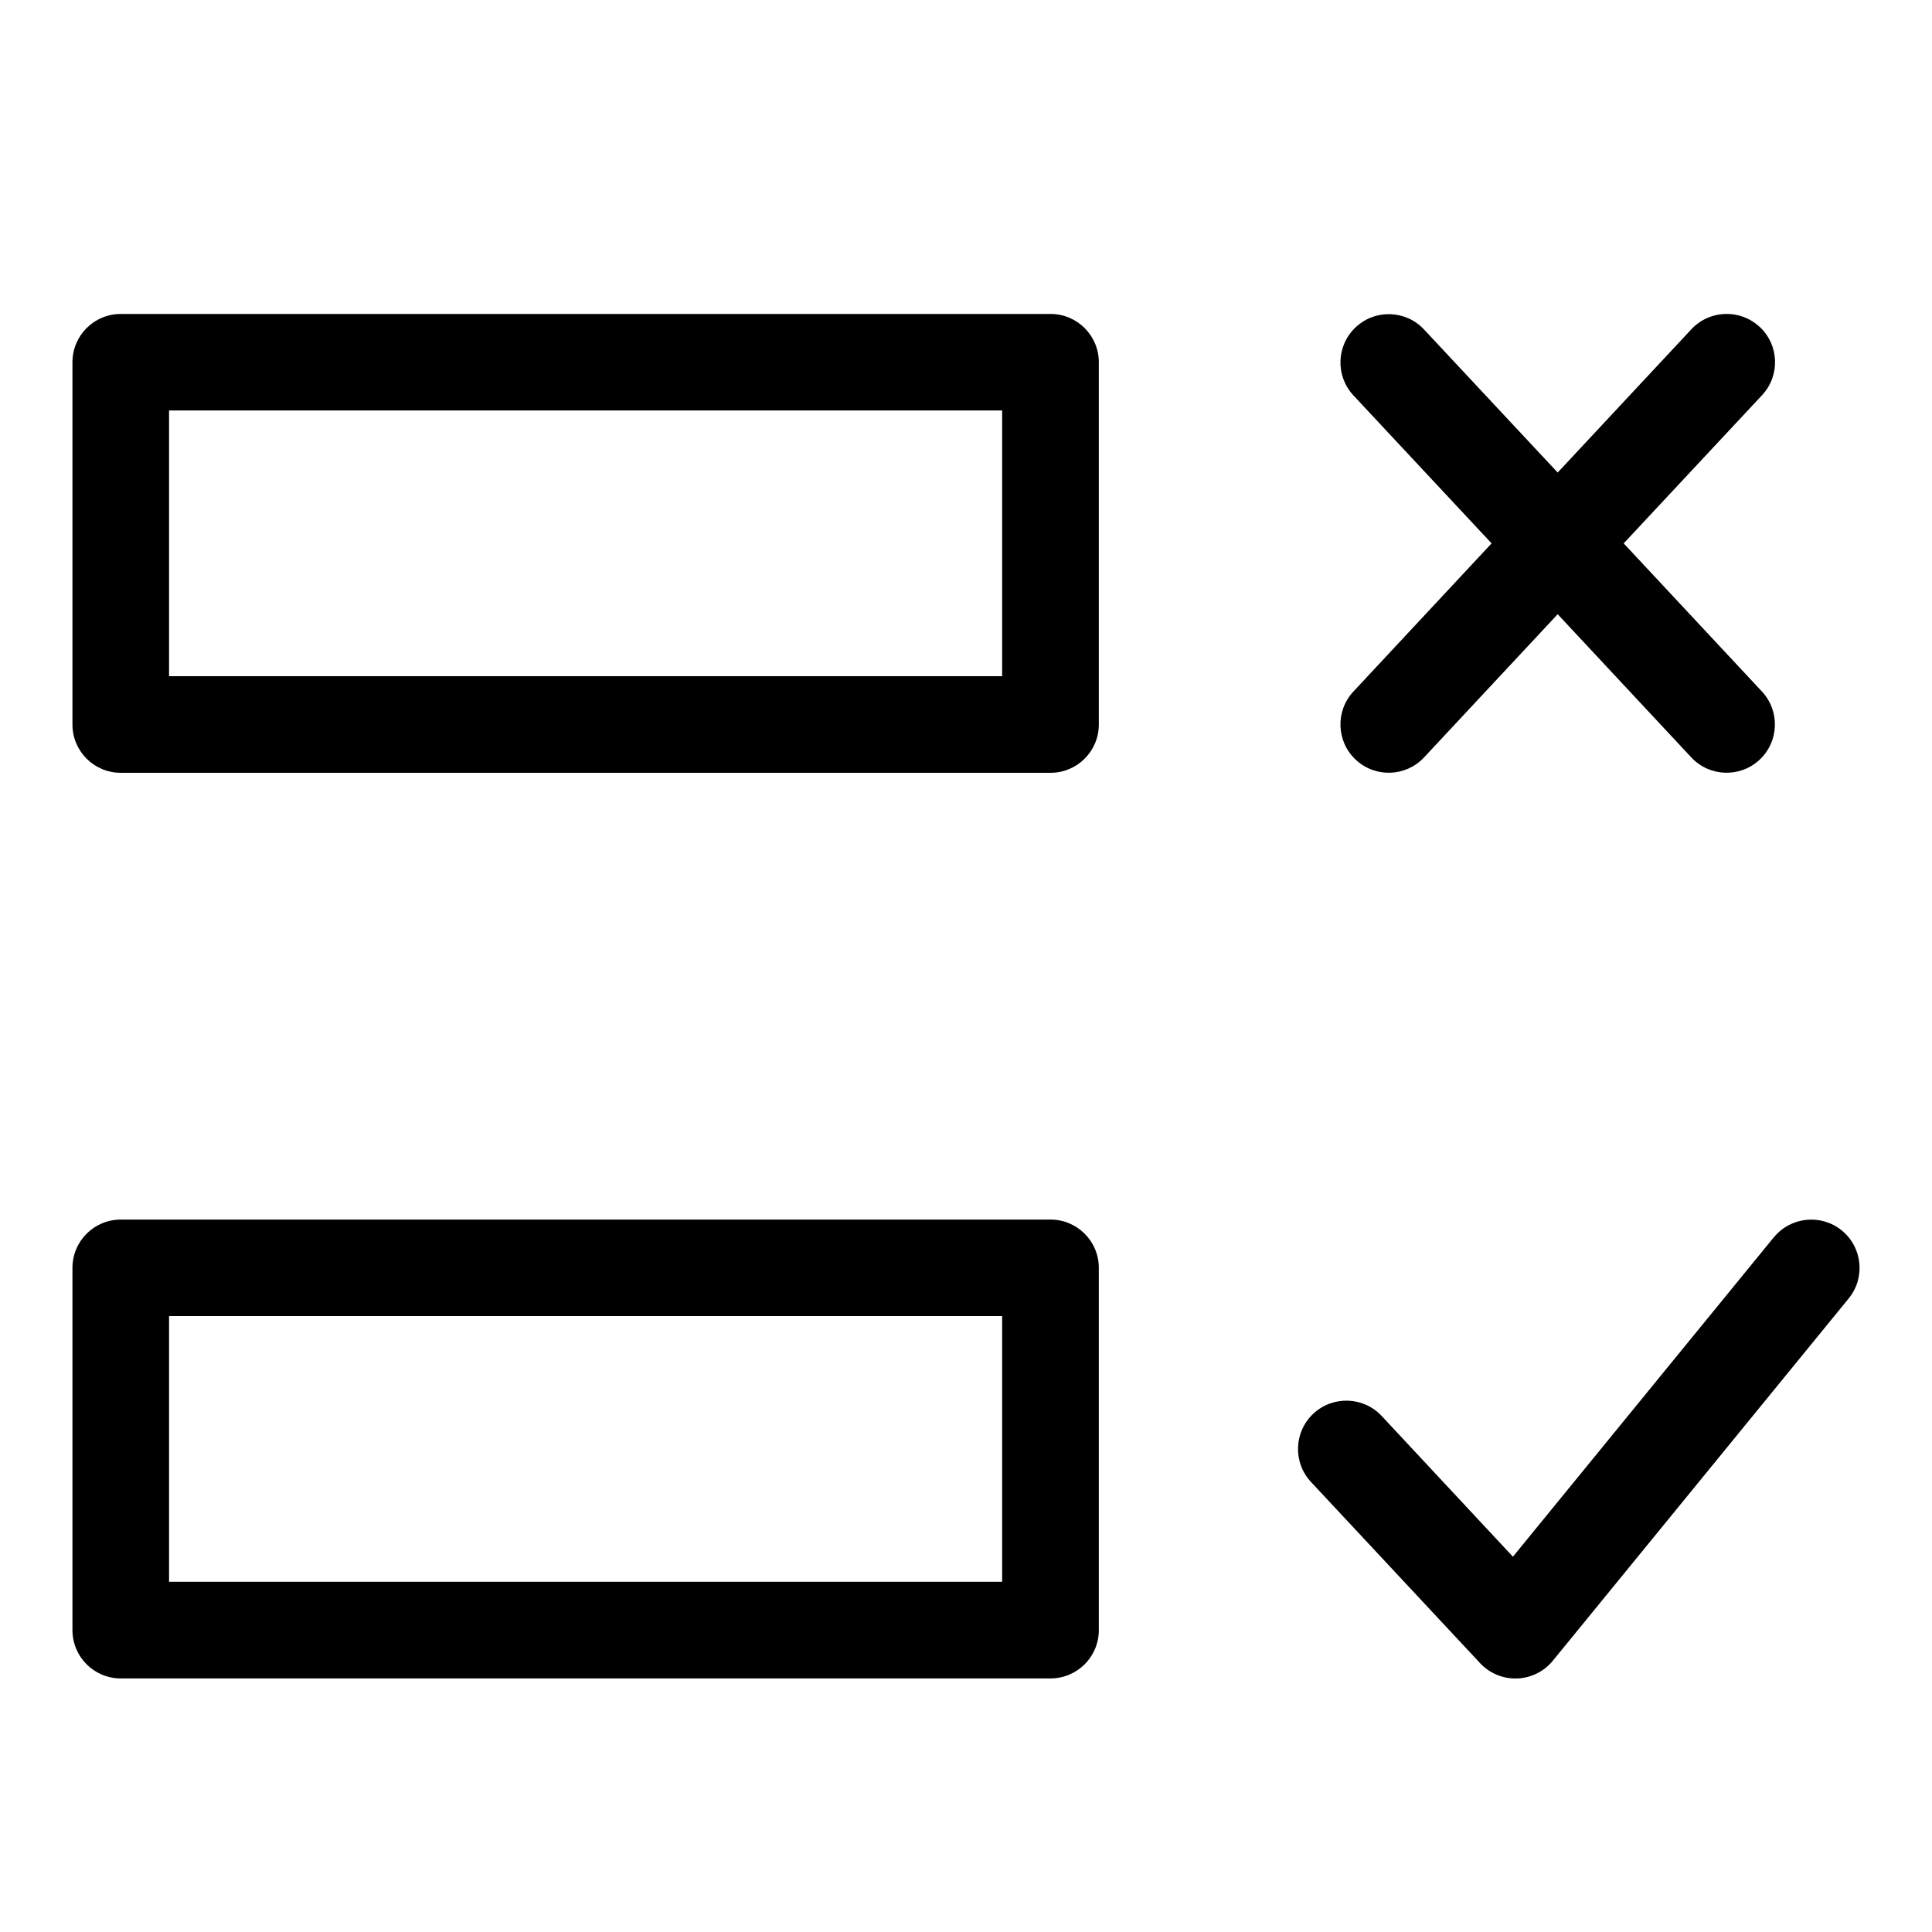
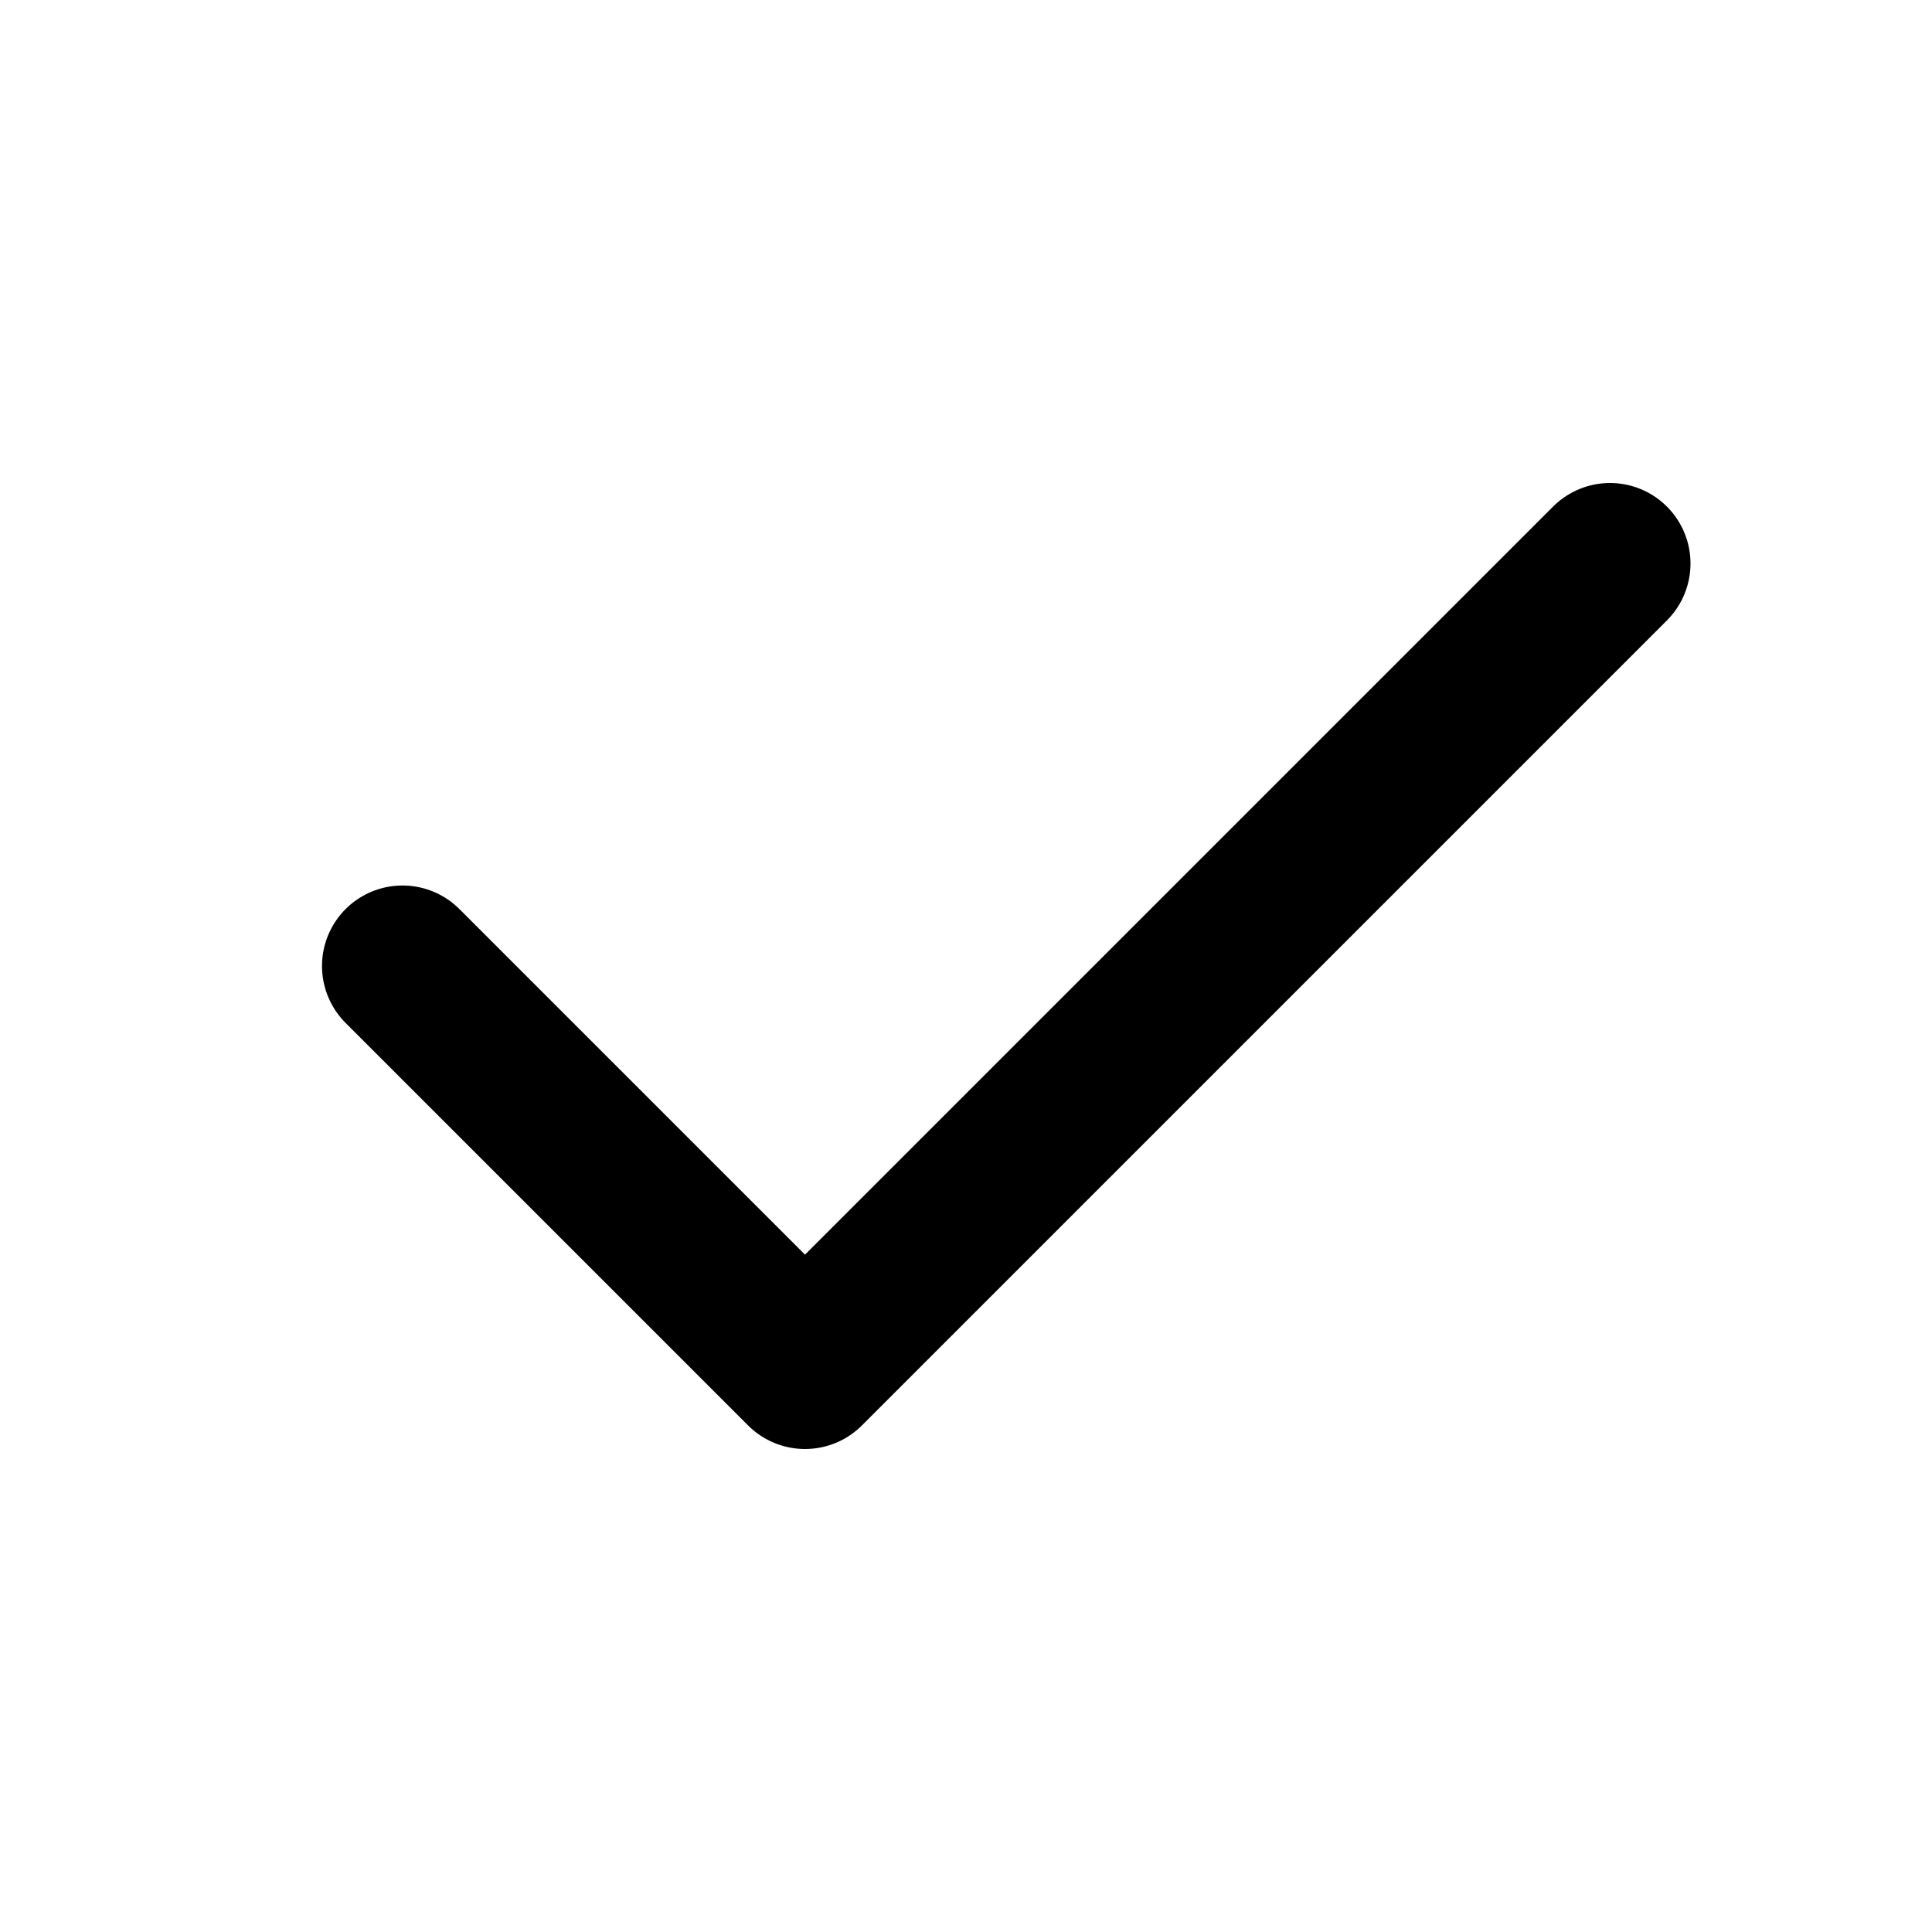
- <svg xmlns="http://www.w3.org/2000/svg" class="icon" width="200px" height="200.00px" viewBox="0 0 1024 1024" version="1.1">
-   <path d="M932.693 173.269a25.6 25.6 0 0 1 1.237 36.181L860.587 288l73.344 78.592a25.6 25.6 0 0 1-37.461 34.901L825.6 325.547l-70.869 75.947a25.6 25.6 0 0 1-37.461-34.901l73.301-78.592-73.301-78.507a25.6 25.6 0 0 1 37.461-34.901L825.6 250.453l70.869-75.947a25.6 25.6 0 0 1 36.181-1.237z m7.467 482.56a25.6 25.6 0 1 1 39.68 32.384l-156.8 192a25.6 25.6 0 0 1-38.571 1.28l-89.6-96a25.6 25.6 0 0 1 37.461-34.987l69.547 74.581 138.283-169.301zM556.8 166.4H64a25.6 25.6 0 0 0-25.6 25.6V384a25.6 25.6 0 0 0 25.6 25.6h492.8a25.6 25.6 0 0 0 25.6-25.6V192a25.6 25.6 0 0 0-25.6-25.6z m-25.643 51.157V358.4H89.6V217.557h441.557z m25.643 428.843H64a25.6 25.6 0 0 0-25.6 25.6v192a25.6 25.6 0 0 0 25.6 25.6h492.8a25.6 25.6 0 0 0 25.6-25.6v-192a25.6 25.6 0 0 0-25.6-25.6z m-25.643 51.157v140.8H89.6v-140.8h441.557z" fill="#000000" />
+ <svg xmlns="http://www.w3.org/2000/svg" width="24" height="24" viewBox="0 0 24 24" fill="none" stroke="currentColor" stroke-width="2" stroke-linecap="round" stroke-linejoin="round" class="icon icon-tabler icons-tabler-outline icon-tabler-check">
+   <path stroke="none" d="M0 0h24v24H0z" fill="none" />
+   <path d="M5 12l5 5l10 -10" />
</svg>
